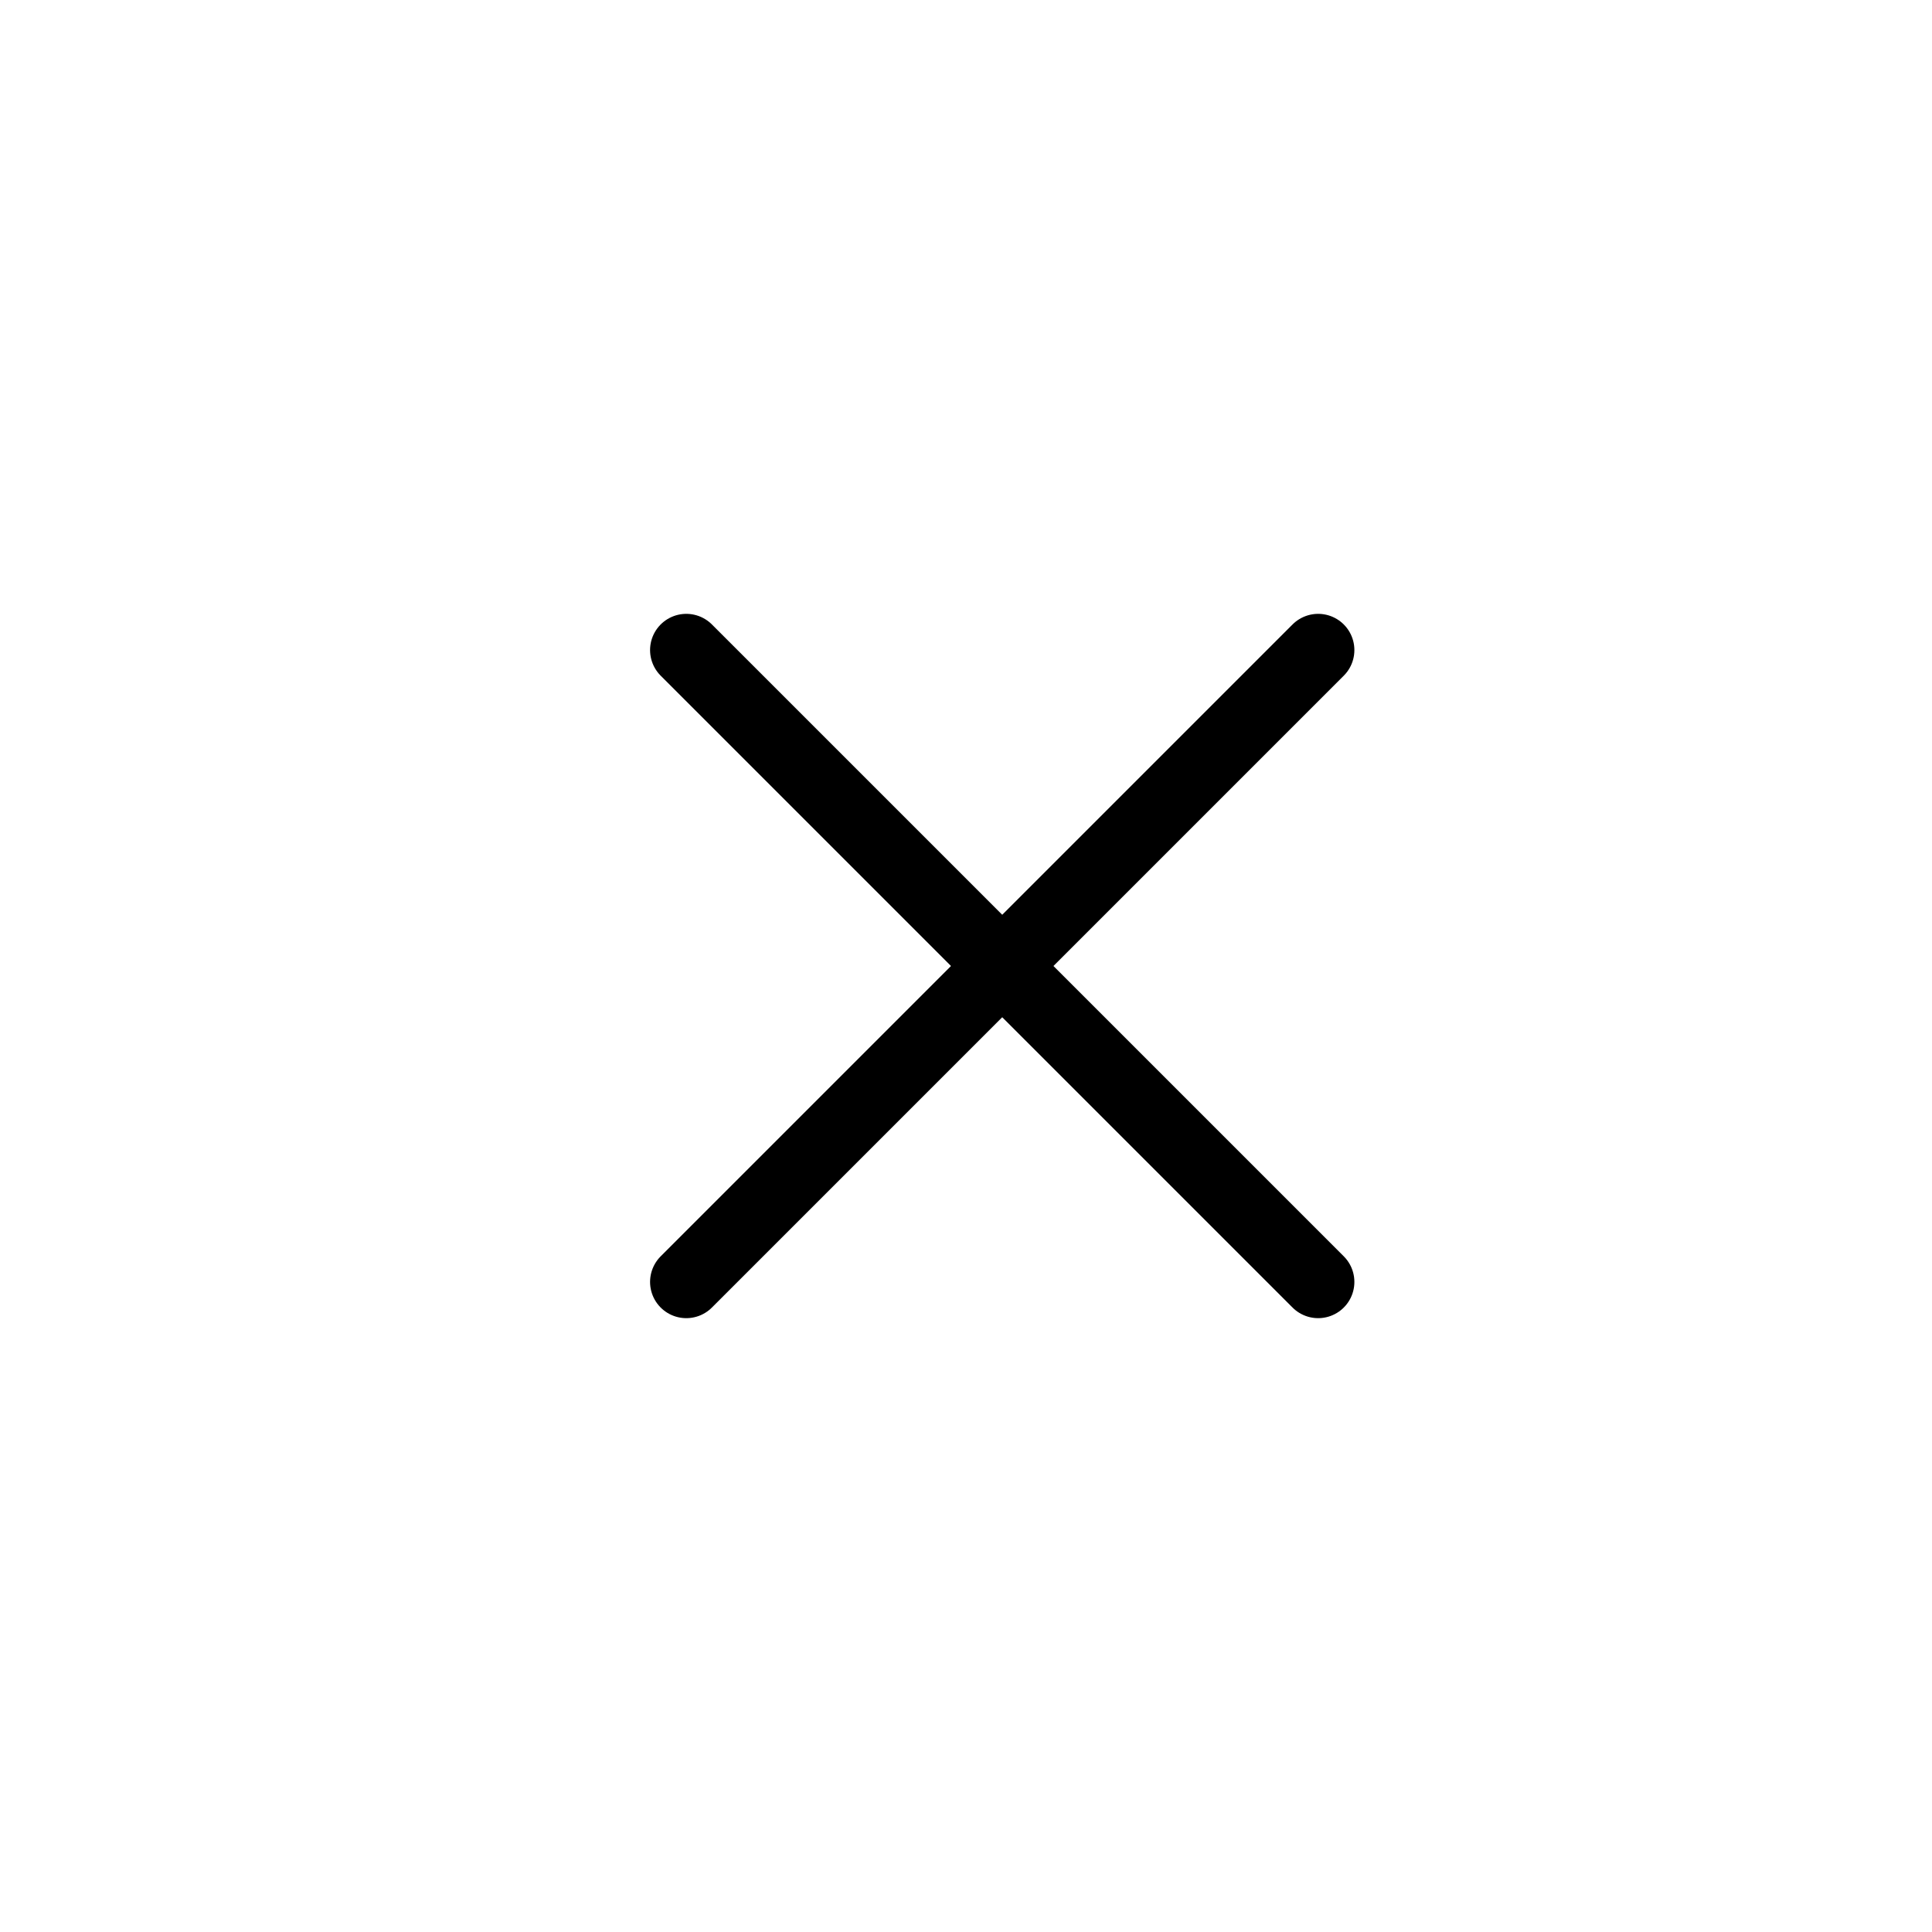
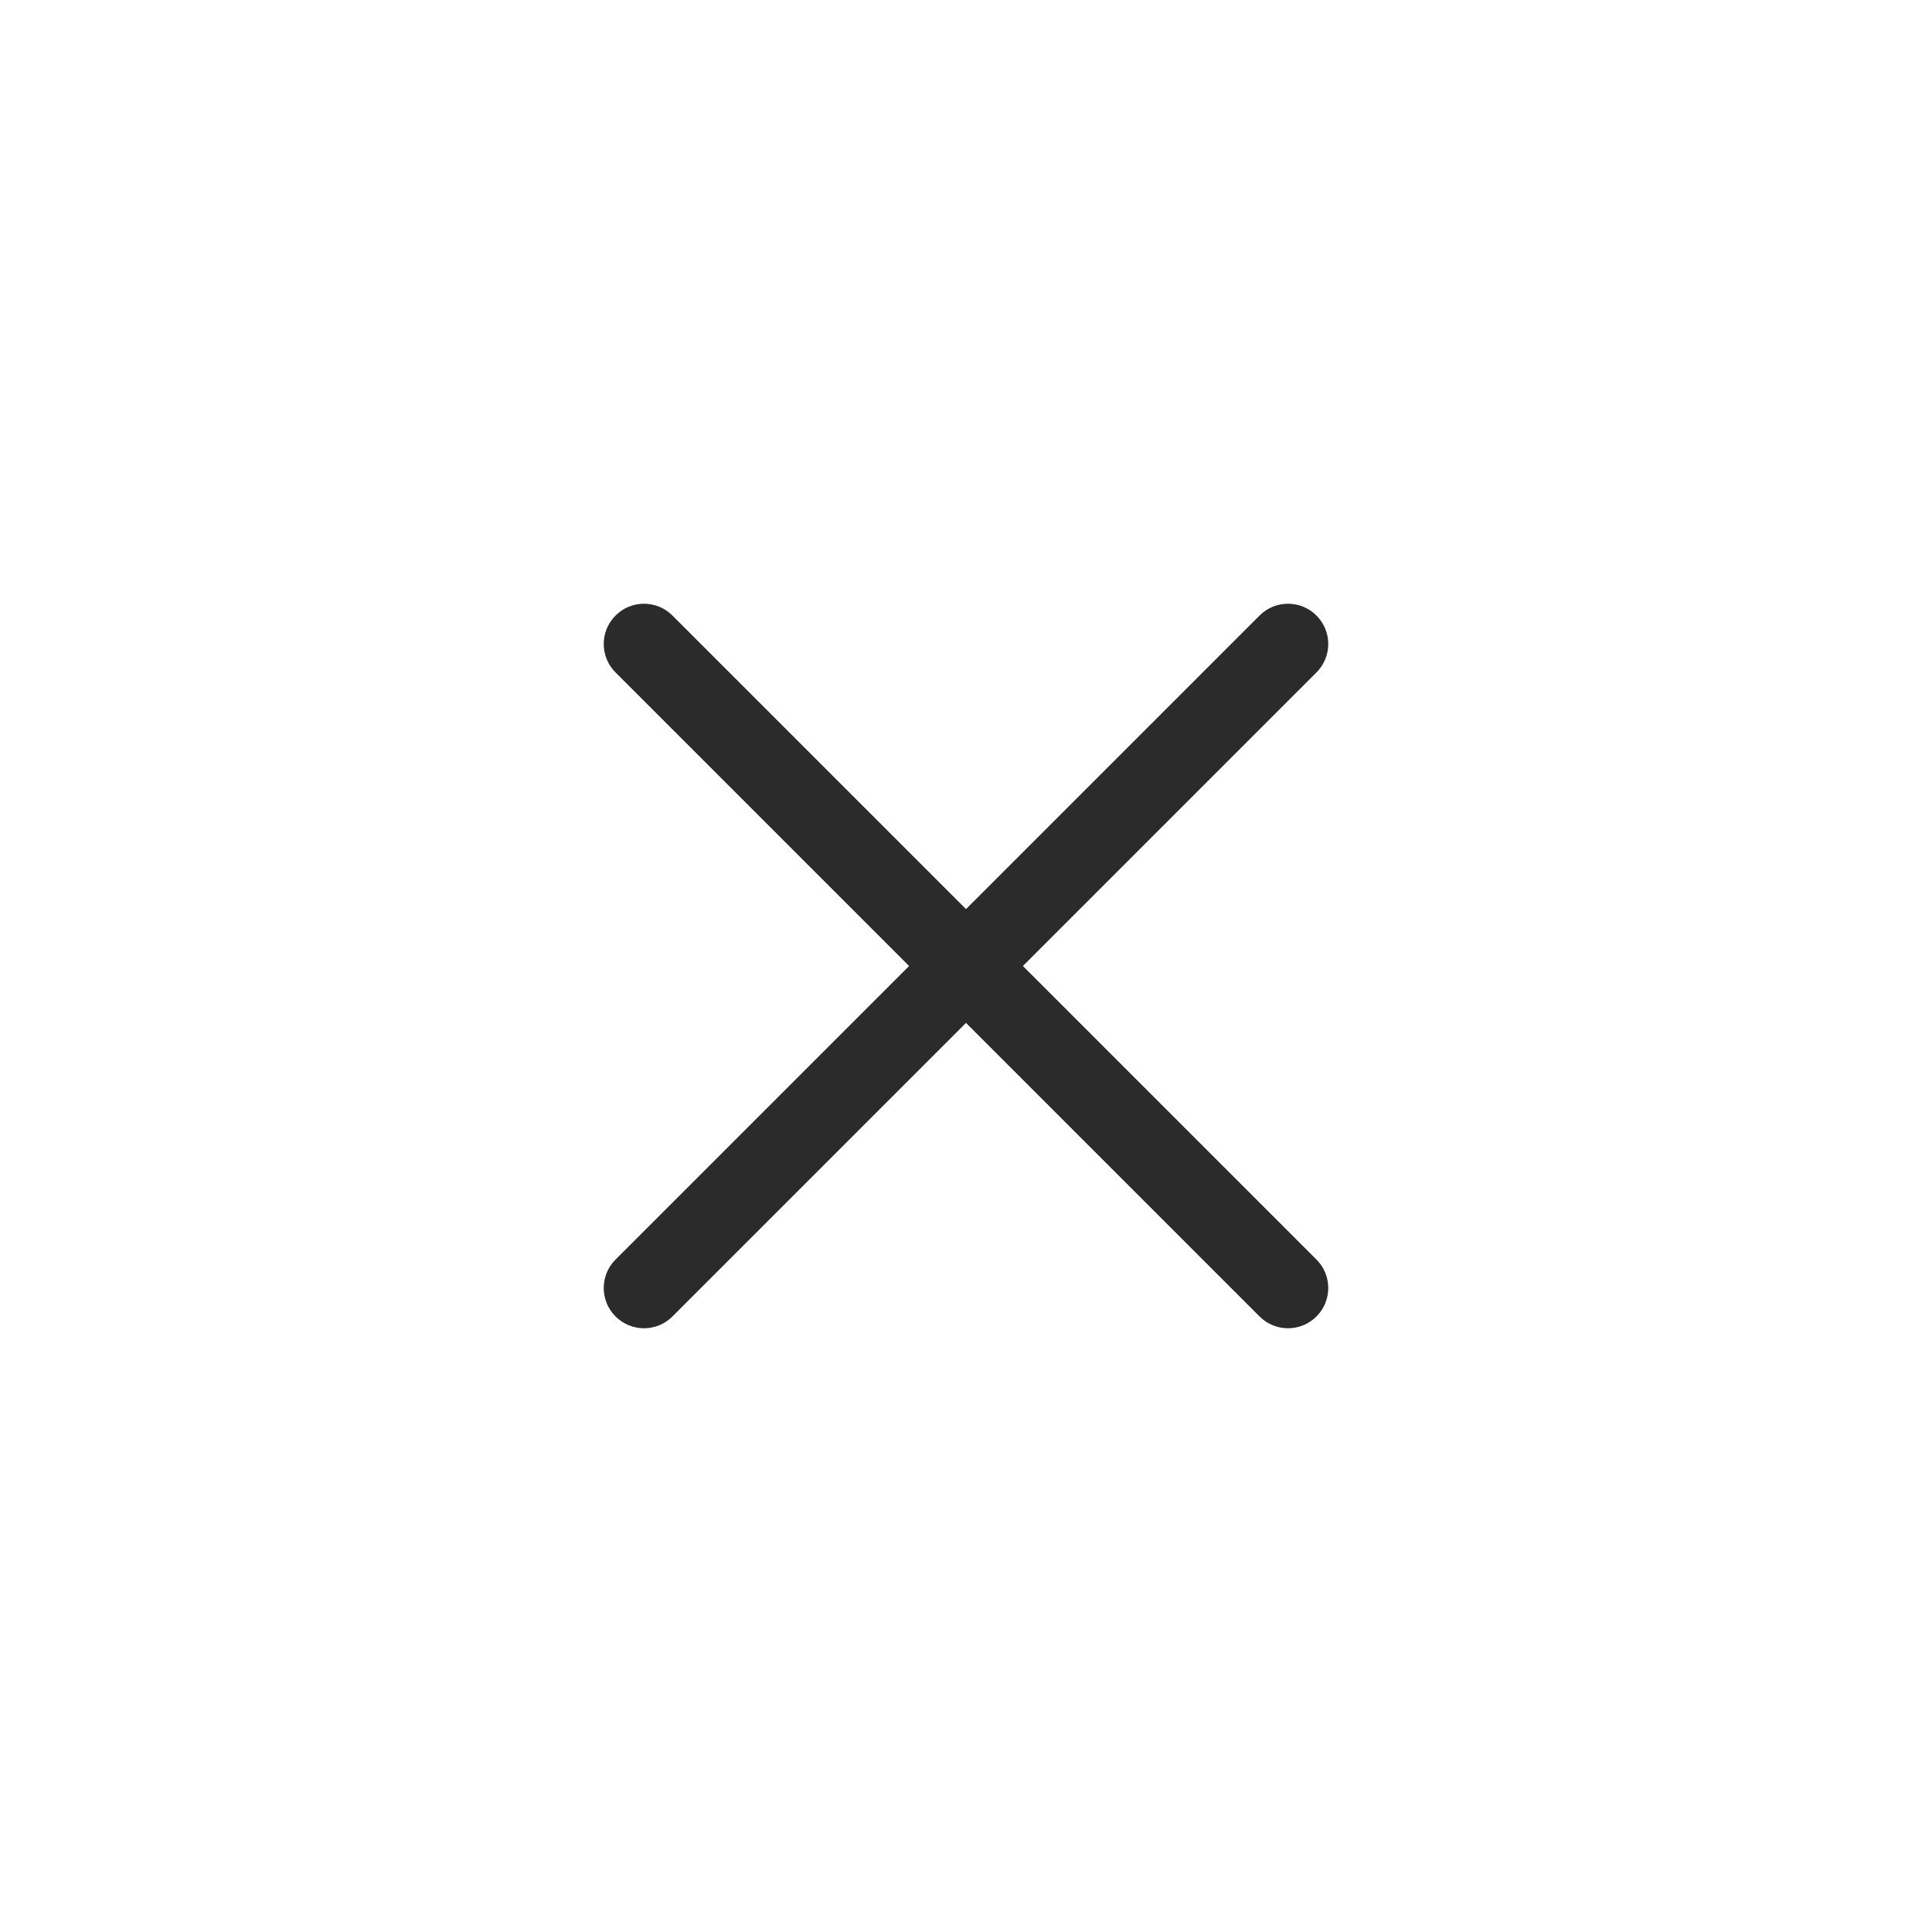
- <svg xmlns="http://www.w3.org/2000/svg" width="40" height="40" viewBox="0 0 40 40" fill="none">
-   <path d="M14.209 13.459L27.291 26.541" stroke="black" stroke-width="1.5" stroke-linecap="round" stroke-linejoin="round" />
-   <path d="M27.291 13.459L14.209 26.541" stroke="black" stroke-width="1.5" stroke-linecap="round" stroke-linejoin="round" />
+ <svg xmlns="http://www.w3.org/2000/svg" width="48" height="48" viewBox="0 0 48 48" fill="none">
+   <path fill-rule="evenodd" clip-rule="evenodd" d="M15.293 15.293C15.683 14.902 16.317 14.902 16.707 15.293L24 22.586L31.293 15.293C31.683 14.902 32.317 14.902 32.707 15.293C33.098 15.683 33.098 16.317 32.707 16.707L25.414 24L32.707 31.293C33.098 31.683 33.098 32.317 32.707 32.707C32.317 33.098 31.683 33.098 31.293 32.707L24 25.414L16.707 32.707C16.317 33.098 15.683 33.098 15.293 32.707C14.902 32.317 14.902 31.683 15.293 31.293L22.586 24L15.293 16.707C14.902 16.317 14.902 15.683 15.293 15.293Z" fill="#2B2B2B" />
</svg>
